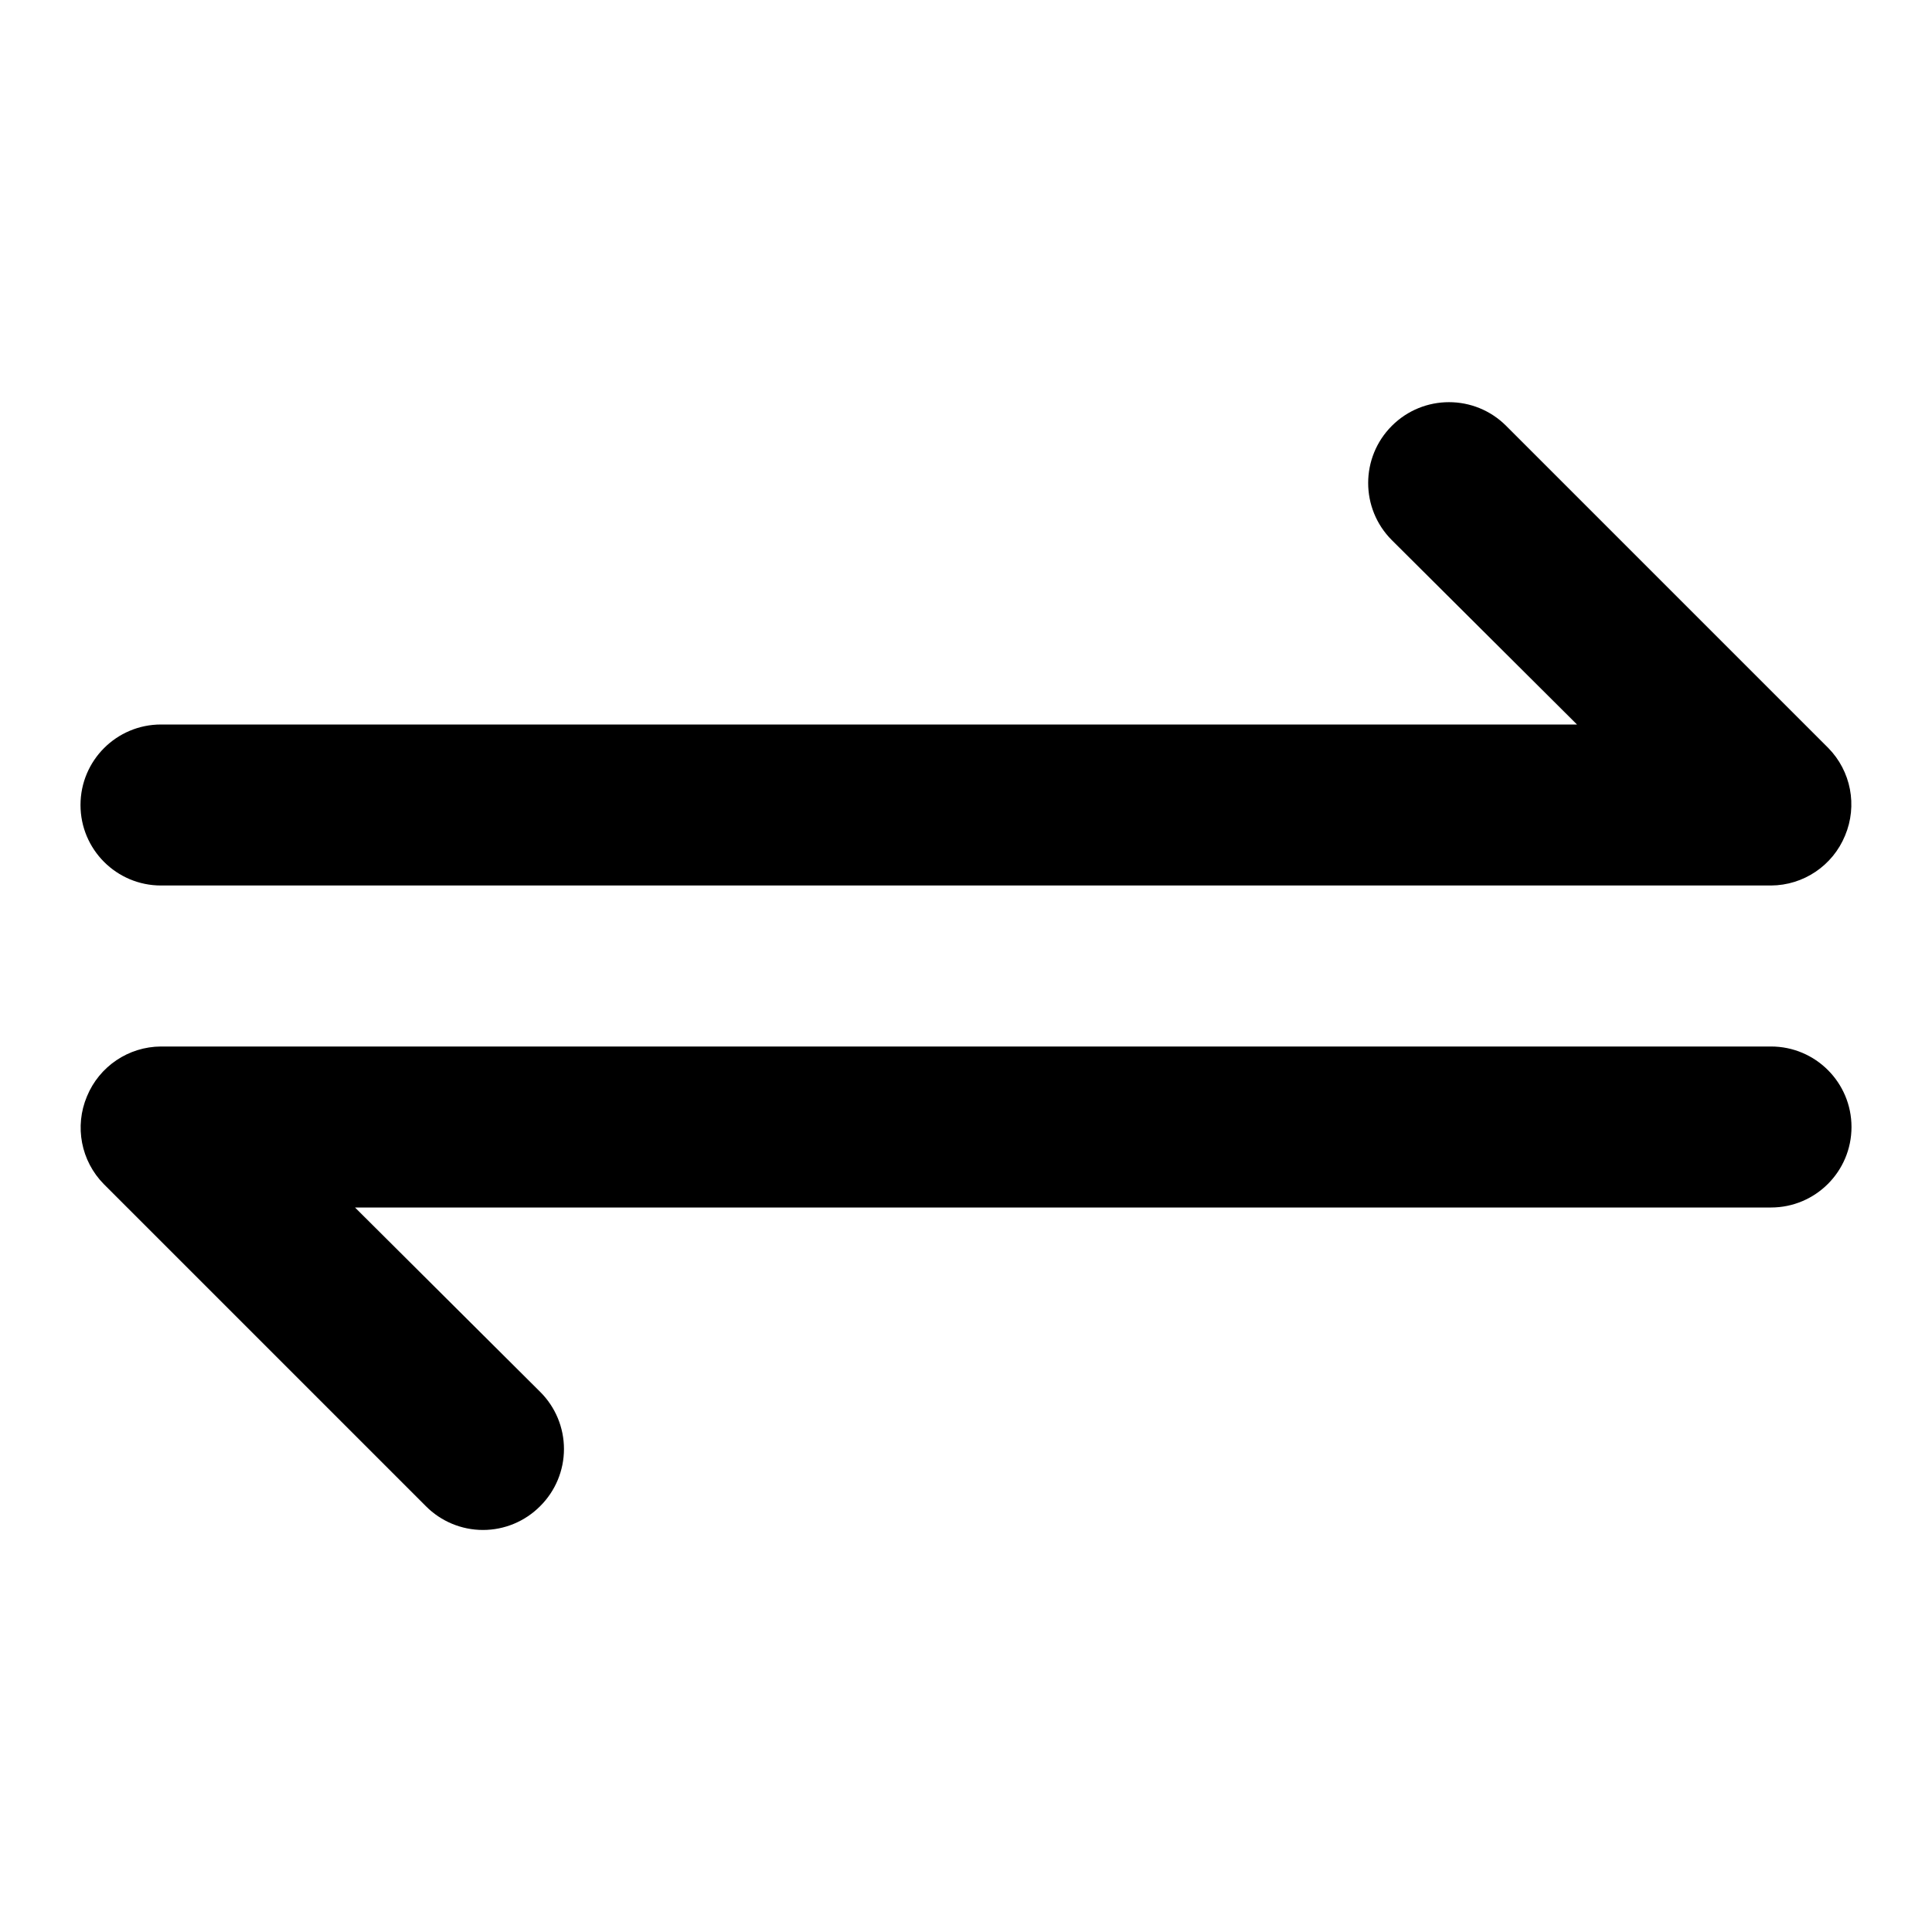
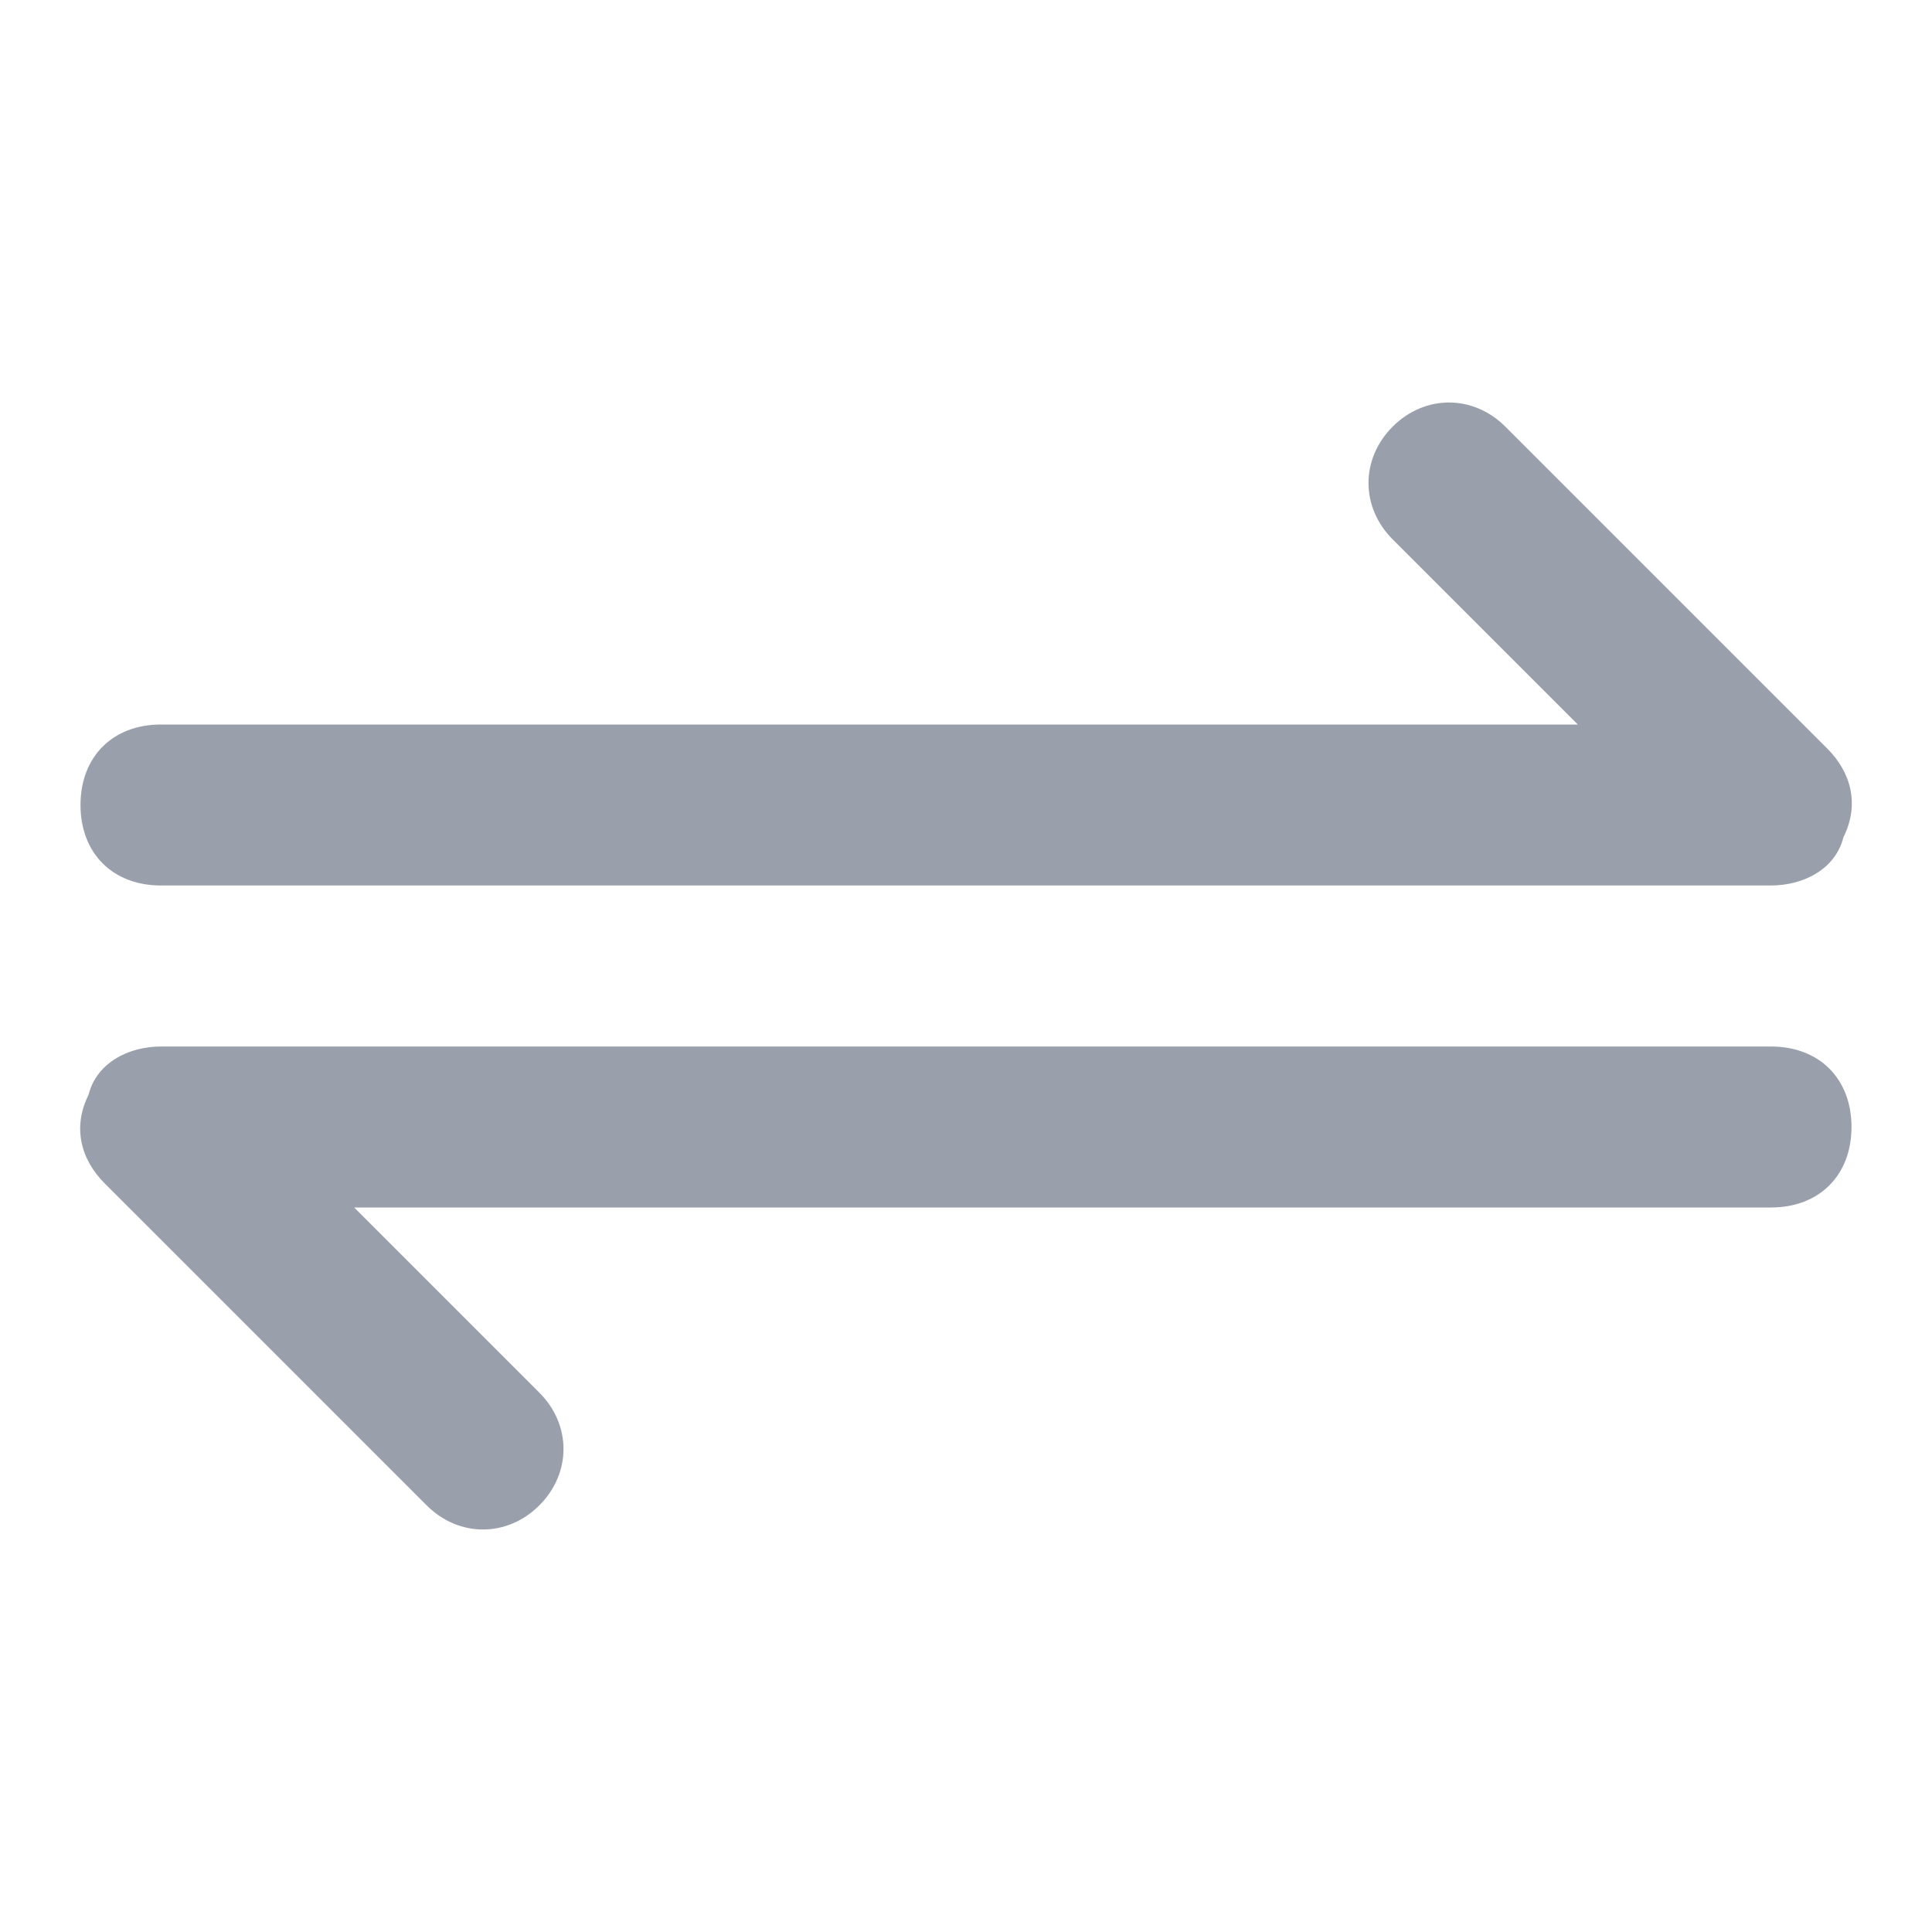
- <svg xmlns="http://www.w3.org/2000/svg" viewBox="0 0 24 24">
+ <svg xmlns="http://www.w3.org/2000/svg" version="1.1" id="Layer_1" x="0px" y="0px" viewBox="0 0 24 24" style="enable-background:new 0 0 24 24;" xml:space="preserve">
+   <style type="text/css">
+ 	.st0{fill:#9AA0AB;}
+ </style>
  <g id="Glyph">
-     <path d="M22,11H2A1,1,0,0,1,2,9H19.59l-2.3-2.29a1,1,0,0,1,1.42-1.42l4,4a1,1,0,0,1,.21,1.09A1,1,0,0,1,22,11ZM6.71,18.71a1,1,0,0,0,0-1.42L4.41,15H22a1,1,0,0,0,0-2H2a1,1,0,0,0-.92.62,1,1,0,0,0,.21,1.09l4,4a1,1,0,0,0,1.42,0Z" />
+     <path class="st0" d="M22,11H2c-0.6,0-1-0.4-1-1s0.4-1,1-1h17.6l-2.3-2.3c-0.4-0.4-0.4-1,0-1.4s1-0.4,1.4,0l4,4   c0.3,0.3,0.4,0.7,0.2,1.1C22.8,10.8,22.4,11,22,11z M6.7,18.7c0.4-0.4,0.4-1,0-1.4c0,0,0,0,0,0L4.4,15H22c0.6,0,1-0.4,1-1   s-0.4-1-1-1H2c-0.4,0-0.8,0.2-0.9,0.6C0.9,14,1,14.4,1.3,14.7l4,4C5.7,19.1,6.3,19.1,6.7,18.7C6.7,18.7,6.7,18.7,6.7,18.7z" />
  </g>
</svg>
